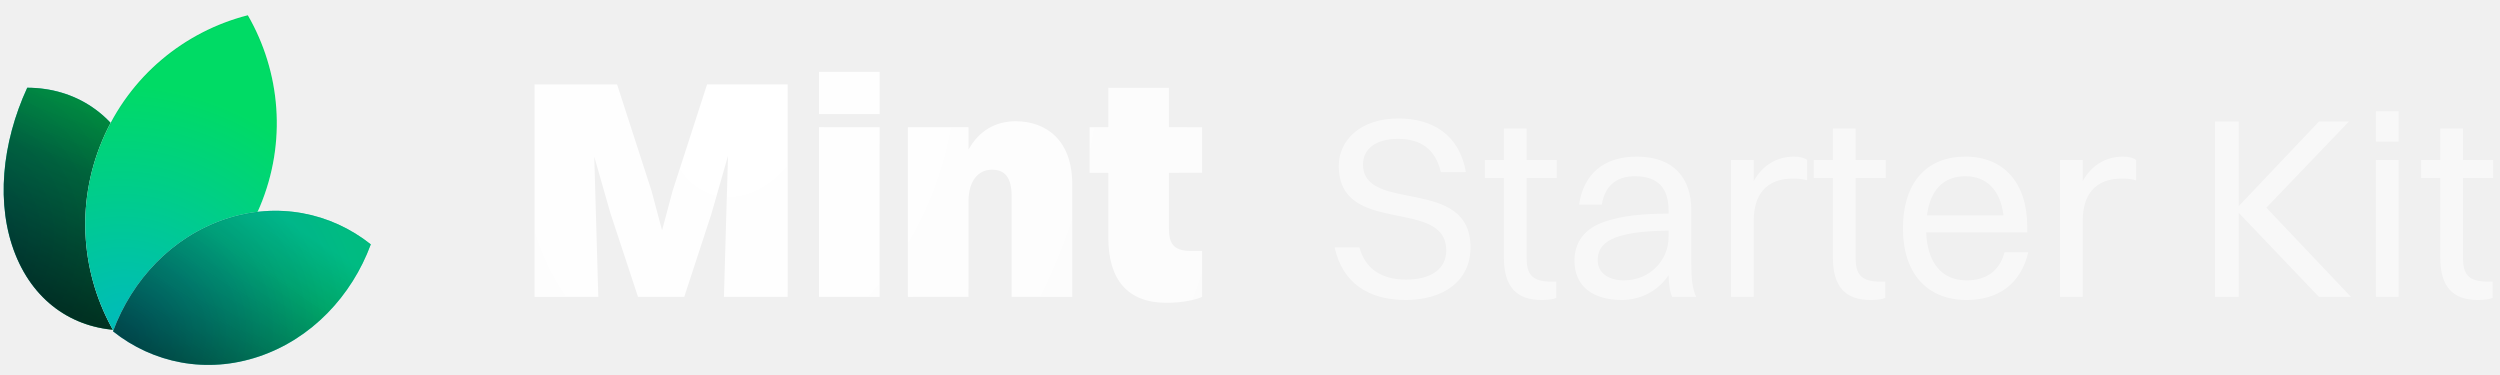
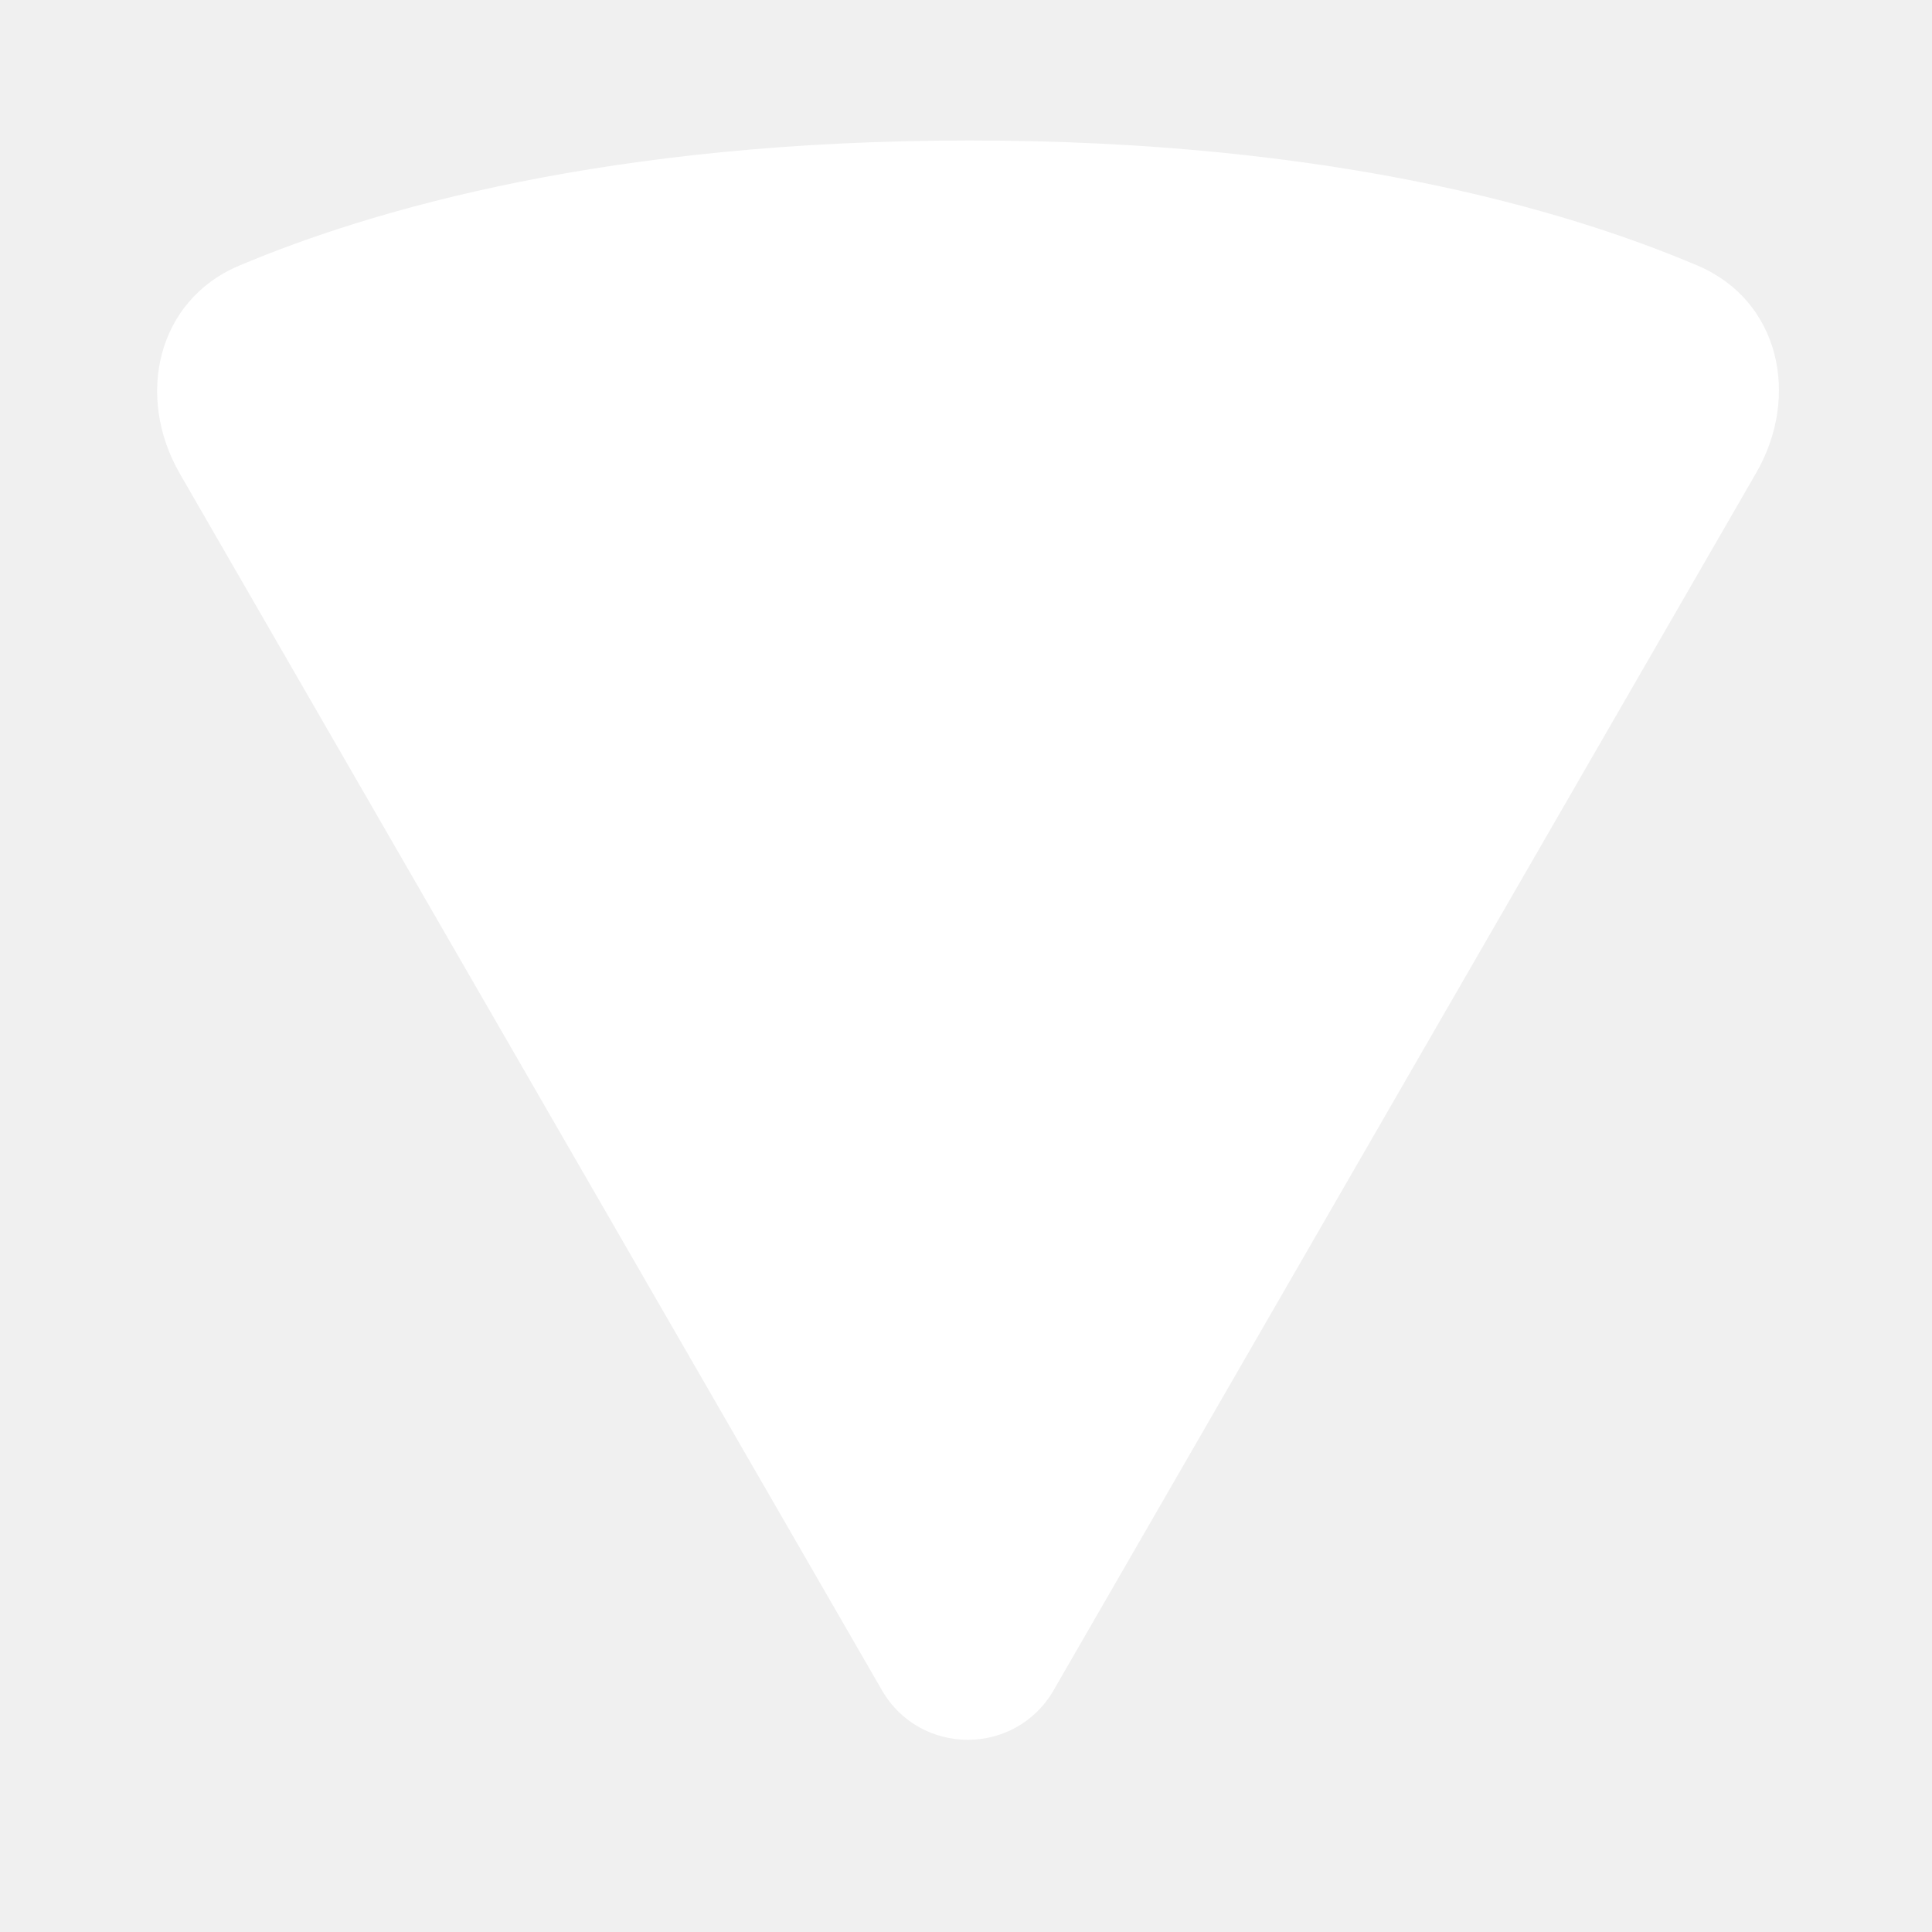
- <svg xmlns="http://www.w3.org/2000/svg" width="160" height="24" viewBox="0 0 160 24" fill="none">
-   <path d="M7.953 21.139C4.896 21.13 2.255 19.458 0.987 16.29C-0.28 13.121 0.109 9.163 1.744 5.615C4.801 5.624 7.442 7.296 8.71 10.465C9.977 13.633 9.588 17.591 7.953 21.139Z" fill="white" />
-   <path d="M7.953 21.139C4.896 21.13 2.255 19.458 0.987 16.29C-0.28 13.121 0.109 9.163 1.744 5.615C4.801 5.624 7.442 7.296 8.71 10.465C9.977 13.633 9.588 17.591 7.953 21.139Z" fill="url(#paint0_radial_115_109)" />
-   <path d="M7.953 21.139C4.896 21.13 2.255 19.458 0.987 16.29C-0.28 13.121 0.109 9.163 1.744 5.615C4.801 5.624 7.442 7.296 8.71 10.465C9.977 13.633 9.588 17.591 7.953 21.139Z" fill="black" fill-opacity="0.5" style="mix-blend-mode:hard-light" />
-   <path d="M7.953 21.139C4.896 21.13 2.255 19.458 0.987 16.29C-0.28 13.121 0.109 9.163 1.744 5.615C4.801 5.624 7.442 7.296 8.71 10.465C9.977 13.633 9.588 17.591 7.953 21.139Z" fill="url(#paint1_linear_115_109)" fill-opacity="0.5" style="mix-blend-mode:hard-light" />
-   <path d="M7.935 21.111C4.897 21.096 2.274 19.431 1.013 16.279C-0.248 13.124 0.136 9.182 1.762 5.643C4.8 5.659 7.423 7.324 8.684 10.476C9.945 13.63 9.561 17.572 7.935 21.111Z" stroke="url(#paint2_linear_115_109)" stroke-opacity="0.05" stroke-width="0.056" />
-   <path d="M7.31 21.257C11.354 20.221 14.884 17.375 16.628 13.236C18.373 9.097 17.945 4.587 15.86 0.976C11.816 2.012 8.287 4.858 6.542 8.998C4.797 13.137 5.225 17.646 7.31 21.257Z" fill="white" />
-   <path d="M7.31 21.257C11.354 20.221 14.884 17.375 16.628 13.236C18.373 9.097 17.945 4.587 15.86 0.976C11.816 2.012 8.287 4.858 6.542 8.998C4.797 13.137 5.225 17.646 7.31 21.257Z" fill="url(#paint3_radial_115_109)" />
-   <path d="M16.602 13.225C14.864 17.349 11.351 20.187 7.324 21.225C5.253 17.624 4.829 13.132 6.568 9.009C8.306 4.885 11.819 2.047 15.846 1.009C17.918 4.61 18.341 9.101 16.602 13.225Z" stroke="url(#paint4_linear_115_109)" stroke-opacity="0.05" stroke-width="0.056" />
-   <path d="M7.234 21.207C9.789 23.237 13.21 23.951 16.577 22.814C19.944 21.677 22.506 18.945 23.73 15.638C21.175 13.608 17.754 12.894 14.387 14.031C11.02 15.168 8.458 17.901 7.234 21.207Z" fill="white" />
-   <path d="M7.234 21.207C9.789 23.237 13.21 23.951 16.577 22.814C19.944 21.677 22.506 18.945 23.73 15.638C21.175 13.608 17.754 12.894 14.387 14.031C11.02 15.168 8.458 17.901 7.234 21.207Z" fill="url(#paint5_radial_115_109)" />
-   <path d="M7.234 21.207C9.789 23.237 13.21 23.951 16.577 22.814C19.944 21.677 22.506 18.945 23.73 15.638C21.175 13.608 17.754 12.894 14.387 14.031C11.02 15.168 8.458 17.901 7.234 21.207Z" fill="black" fill-opacity="0.2" style="mix-blend-mode:hard-light" />
-   <path d="M7.234 21.207C9.789 23.237 13.21 23.951 16.577 22.814C19.944 21.677 22.506 18.945 23.73 15.638C21.175 13.608 17.754 12.894 14.387 14.031C11.02 15.168 8.458 17.901 7.234 21.207Z" fill="url(#paint6_linear_115_109)" fill-opacity="0.5" style="mix-blend-mode:hard-light" />
-   <path d="M16.568 22.787C13.218 23.918 9.814 23.212 7.267 21.198C8.492 17.907 11.044 15.189 14.396 14.058C17.747 12.927 21.15 13.633 23.697 15.648C22.472 18.938 19.92 21.656 16.568 22.787Z" stroke="url(#paint7_linear_115_109)" stroke-opacity="0.05" stroke-width="0.056" />
-   <path d="M34.212 19V5.4H39.492L41.692 12.2L42.372 14.74L43.052 12.2L45.252 5.4H50.412V19H46.332L46.592 9.98L45.532 13.68L43.792 19H40.832L39.052 13.6L38.032 10.02L38.292 19H34.212ZM52.416 7.3V4.6H56.295V7.3H52.416ZM52.416 19V8.14H56.295V19H52.416ZM58.104 19V8.14H61.984V9.58C62.664 8.34 63.744 7.76 65.004 7.76C66.964 7.76 68.624 8.98 68.624 11.78V19H64.744V12.56C64.744 11.34 64.304 10.86 63.484 10.86C62.604 10.86 61.984 11.58 61.984 12.88V19H58.104ZM70.933 15.22V11.06H69.733V8.14H70.933V5.62H74.813V8.14H76.933V11.06H74.813V14.6C74.813 15.5 75.033 16.06 76.213 16.06H76.933V19C76.493 19.2 75.673 19.38 74.653 19.38C72.153 19.38 70.933 17.88 70.933 15.22Z" fill="url(#paint8_radial_115_109)" />
-   <path d="M87.232 10.519C87.232 13.687 94.112 11.229 94.112 15.832C94.112 17.994 92.364 19.198 89.971 19.198C87.562 19.198 85.912 18.093 85.417 15.832H87.001C87.364 17.169 88.371 17.895 89.987 17.895C91.671 17.895 92.561 17.152 92.561 16.03C92.561 12.598 85.681 15.155 85.681 10.618C85.681 9.001 87.034 7.582 89.509 7.582C91.671 7.582 93.403 8.621 93.816 11.014H92.215C91.868 9.529 90.912 8.886 89.476 8.886C88.057 8.886 87.232 9.529 87.232 10.519ZM96.25 16.476V11.393H95.029V10.239H96.25V8.226H97.702V10.239H99.632V11.393H97.702V16.476C97.702 17.532 98.015 18.026 99.302 18.026H99.599V19.066C99.434 19.148 99.071 19.198 98.659 19.198C97.025 19.198 96.25 18.323 96.25 16.476ZM102.516 13.093H101.064C101.345 11.162 102.615 10.024 104.76 10.024C107.103 10.024 108.242 11.393 108.242 13.44V16.888C108.242 17.895 108.324 18.521 108.555 19H107.021C106.856 18.654 106.806 18.142 106.79 17.614C106.047 18.72 104.859 19.198 103.803 19.198C101.988 19.198 100.767 18.357 100.767 16.69C100.767 15.486 101.427 14.611 102.714 14.182C103.902 13.786 105.107 13.687 106.79 13.671V13.473C106.79 12.053 106.13 11.278 104.628 11.278C103.374 11.278 102.698 11.971 102.516 13.093ZM102.252 16.657C102.252 17.465 102.929 17.944 103.952 17.944C105.569 17.944 106.79 16.674 106.79 15.172V14.759C103.061 14.793 102.252 15.585 102.252 16.657ZM110.787 19V10.239H112.239V11.591C112.833 10.519 113.774 10.024 114.83 10.024C115.176 10.024 115.49 10.107 115.655 10.239V11.542C115.407 11.46 115.094 11.427 114.747 11.427C112.998 11.427 112.239 12.515 112.239 14.1V19H110.787ZM117.305 16.476V11.393H116.084V10.239H117.305V8.226H118.757V10.239H120.688V11.393H118.757V16.476C118.757 17.532 119.071 18.026 120.358 18.026H120.655V19.066C120.49 19.148 120.127 19.198 119.714 19.198C118.081 19.198 117.305 18.323 117.305 16.476ZM129.809 16.145C129.33 18.192 127.862 19.198 125.865 19.198C123.324 19.198 121.79 17.482 121.79 14.627C121.79 11.658 123.324 10.024 125.783 10.024C128.258 10.024 129.743 11.723 129.743 14.512V14.875H123.275C123.357 16.838 124.281 17.944 125.865 17.944C127.103 17.944 127.977 17.35 128.291 16.145H129.809ZM125.783 11.278C124.38 11.278 123.539 12.152 123.324 13.786H128.225C128.027 12.169 127.152 11.278 125.783 11.278ZM131.843 19V10.239H133.295V11.591C133.889 10.519 134.829 10.024 135.885 10.024C136.232 10.024 136.545 10.107 136.71 10.239V11.542C136.463 11.46 136.149 11.427 135.803 11.427C134.054 11.427 133.295 12.515 133.295 14.1V19H131.843ZM141.763 19V7.78H143.281V13.192L148.413 7.78H150.327L145.047 13.291L150.459 19H148.413L143.281 13.621V19H141.763ZM152.06 9.067V7.12H153.512V9.067H152.06ZM152.06 19V10.239H153.512V19H152.06ZM156.178 16.476V11.393H154.957V10.239H156.178V8.226H157.63V10.239H159.56V11.393H157.63V16.476C157.63 17.532 157.943 18.026 159.23 18.026H159.527V19.066C159.362 19.148 158.999 19.198 158.587 19.198C156.953 19.198 156.178 18.323 156.178 16.476Z" fill="white" fill-opacity="0.55" />
-   <defs>
-     <radialGradient id="paint0_radial_115_109" cx="0" cy="0" r="1" gradientUnits="userSpaceOnUse" gradientTransform="translate(-3.00503 15.023) rotate(-10.029) scale(17.9572 17.784)">
-       <stop stop-color="#00B0BB" />
-       <stop offset="1" stop-color="#00DB65" />
-     </radialGradient>
-     <linearGradient id="paint1_linear_115_109" x1="7.39" y1="4.813" x2="1.63" y2="18.689" gradientUnits="userSpaceOnUse">
-       <stop stop-color="#18E299" />
-       <stop offset="1" />
-     </linearGradient>
-     <linearGradient id="paint2_linear_115_109" x1="7.948" y1="8.016" x2="1.761" y2="18.746" gradientUnits="userSpaceOnUse">
-       <stop />
-       <stop offset="1" stop-opacity="0" />
-     </linearGradient>
-     <radialGradient id="paint3_radial_115_109" cx="0" cy="0" r="1" gradientUnits="userSpaceOnUse" gradientTransform="translate(8.11404 20.8822) rotate(-75.7542) scale(21.6246 23.7772)">
-       <stop stop-color="#00BBBB" />
-       <stop offset="0.713" stop-color="#00DB65" />
-     </radialGradient>
-     <linearGradient id="paint4_linear_115_109" x1="7.602" y1="5.871" x2="15.556" y2="16.372" gradientUnits="userSpaceOnUse">
-       <stop />
-       <stop offset="1" stop-opacity="0" />
-     </linearGradient>
-     <radialGradient id="paint5_radial_115_109" cx="0" cy="0" r="1" gradientUnits="userSpaceOnUse" gradientTransform="translate(7.84537 21.5181) rotate(-20.3525) scale(18.5603 17.32)">
-       <stop stop-color="#00B0BB" />
-       <stop offset="1" stop-color="#00DB65" />
-     </radialGradient>
-     <linearGradient id="paint6_linear_115_109" x1="16.808" y1="13.007" x2="10.041" y2="22.994" gradientUnits="userSpaceOnUse">
-       <stop stop-color="#00B1BC" />
-       <stop offset="1" />
-     </linearGradient>
-     <linearGradient id="paint7_linear_115_109" x1="16.808" y1="13.007" x2="14.169" y2="23.841" gradientUnits="userSpaceOnUse">
-       <stop />
-       <stop offset="1" stop-opacity="0" />
-     </linearGradient>
-     <radialGradient id="paint8_radial_115_109" cx="0" cy="0" r="1" gradientUnits="userSpaceOnUse" gradientTransform="translate(47.2781 7) rotate(19.0047) scale(67.5582 85.7506)">
-       <stop stop-color="white" />
-       <stop offset="1" stop-color="white" stop-opacity="0.5" />
-     </radialGradient>
-   </defs>
+ <svg xmlns="http://www.w3.org/2000/svg" width="1400" height="1400" viewBox="0 0 1400 1400" fill="none">
+   <path d="M130.353 343.303L639.072 1224.79C666.719 1272.7 735.862 1272.7 763.509 1224.79L1272.62 342.632C1304.78 286.906 1289.43 217.673 1230.21 192.503C1133.87 151.549 963.206 101.809 702.588 101.809C441.918 101.809 270.343 151.568 173.268 192.527C113.68 217.669 98.025 287.287 130.353 343.303Z" fill="white" />
</svg>
